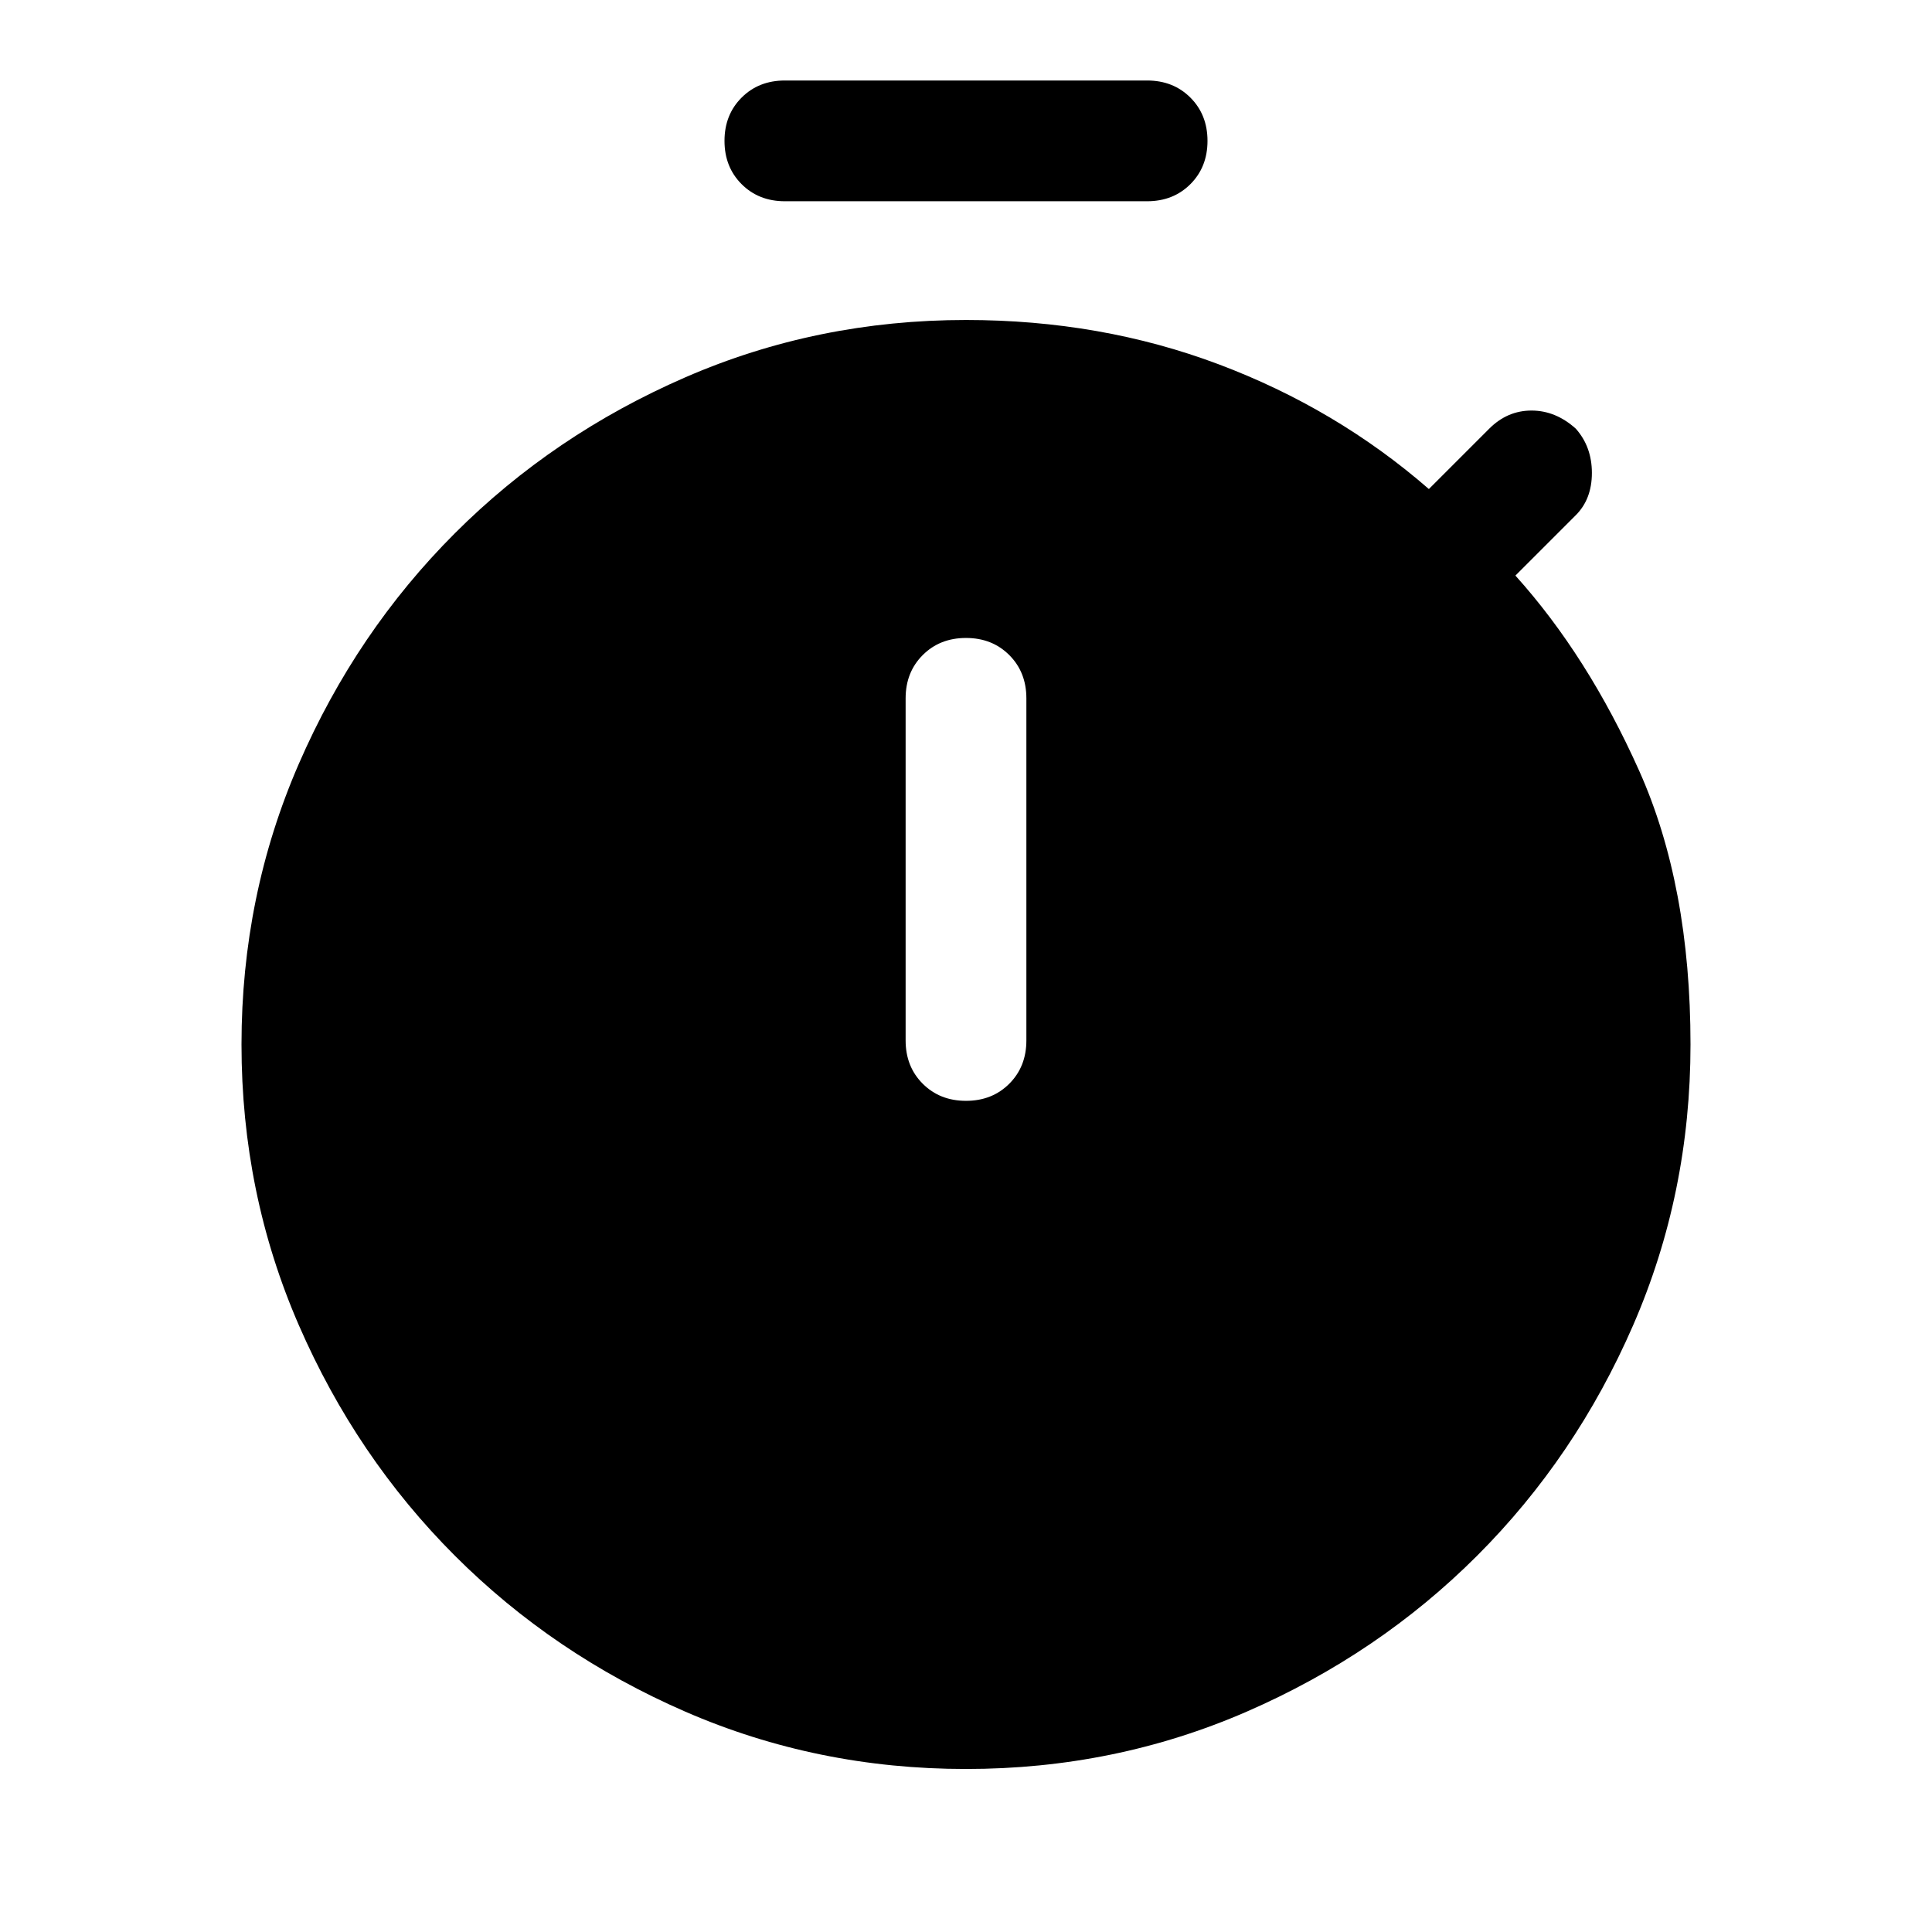
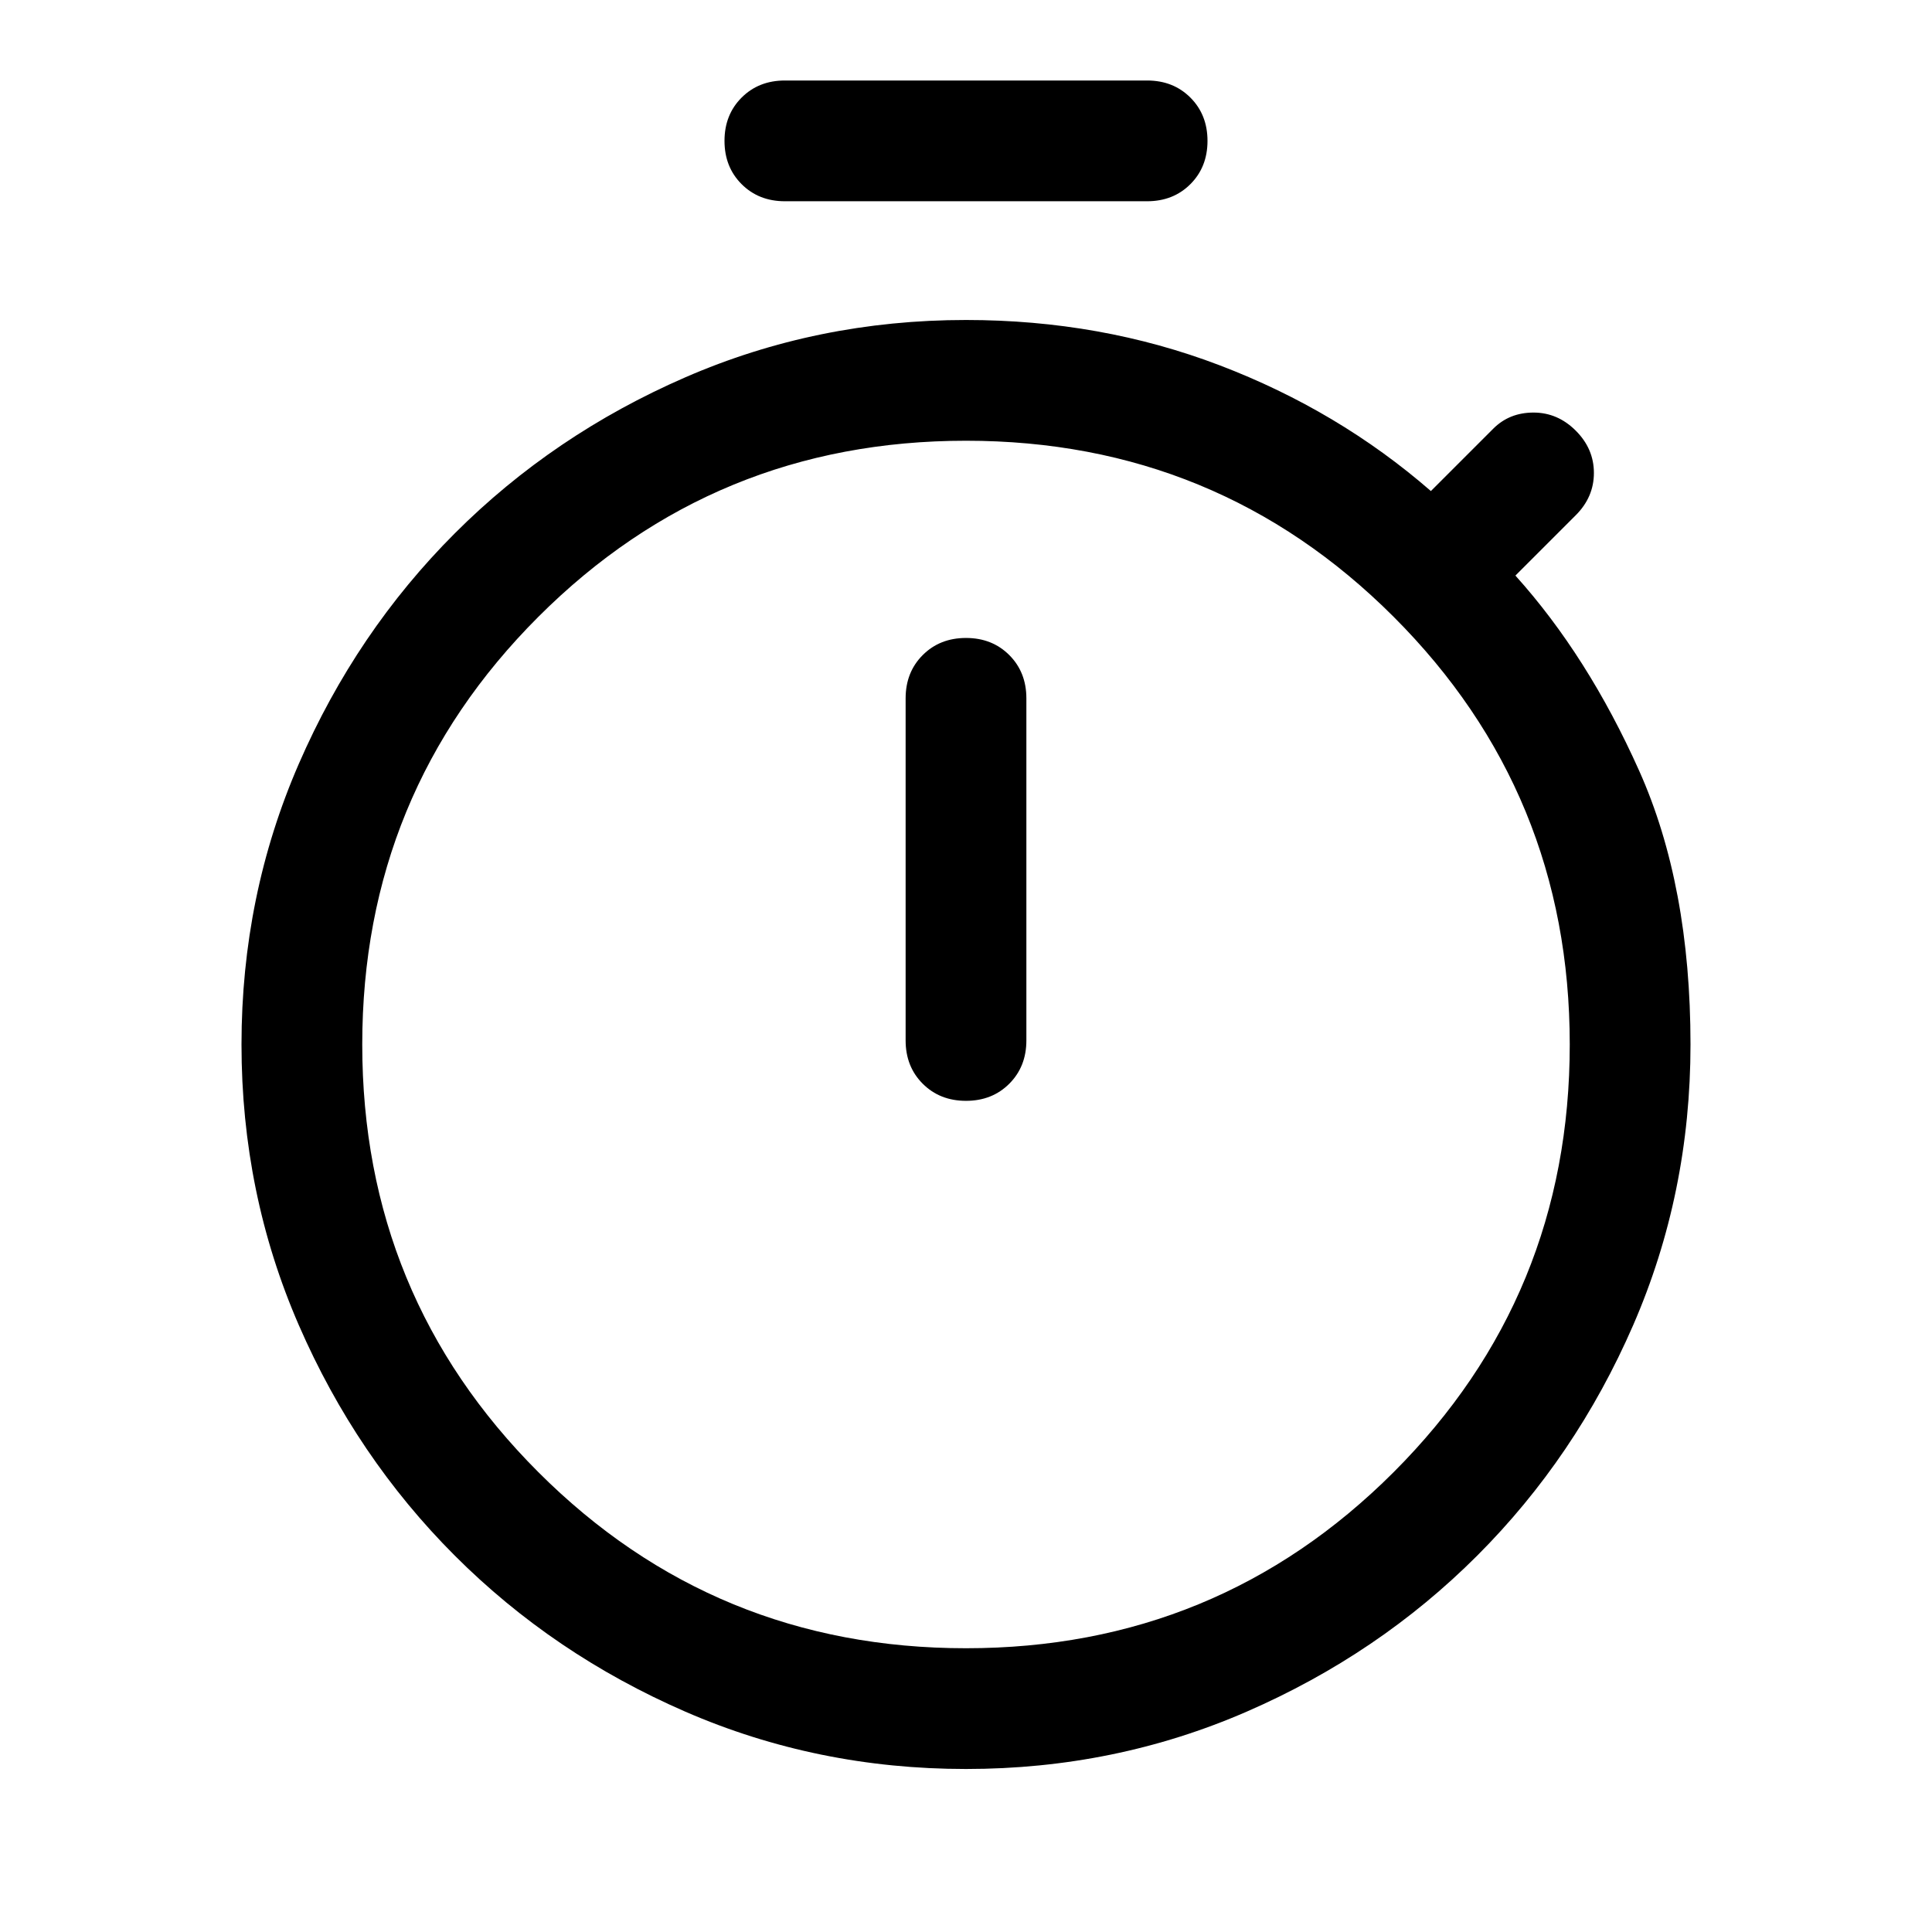
<svg xmlns="http://www.w3.org/2000/svg" viewBox="0 0 48 48">
-   <path d="M19.5 5q-.65 0-1.075-.425Q18 4.15 18 3.5q0-.65.425-1.075Q18.85 2 19.5 2h9q.65 0 1.075.425Q30 2.85 30 3.5q0 .65-.425 1.075Q29.15 5 28.5 5ZM24 27.35q.65 0 1.075-.425.425-.425.425-1.075v-8.5q0-.65-.425-1.075-.425-.425-1.075-.425-.65 0-1.075.425-.425.425-.425 1.075v8.5q0 .65.425 1.075.425.425 1.075.425Zm0 16.6q-3.7 0-6.975-1.425Q13.75 41.1 11.3 38.65q-2.45-2.45-3.875-5.725Q6 29.65 6 25.95q0-3.7 1.425-6.975Q8.85 15.7 11.3 13.25q2.45-2.45 5.725-3.875Q20.3 7.95 24 7.95q3.35 0 6.275 1.1 2.925 1.1 5.225 3.1l1.5-1.5q.45-.45 1.05-.45.6 0 1.1.45.4.45.4 1.1 0 .65-.4 1.05l-1.5 1.5q1.8 2 3.075 4.85Q42 22 42 25.95q0 3.7-1.425 6.975Q39.15 36.2 36.7 38.65q-2.45 2.45-5.725 3.875Q27.7 43.95 24 43.95Z" />
+   <path d="M19.5 5q-.65 0-1.075-.425Q18 4.15 18 3.5q0-.65.425-1.075Q18.85 2 19.5 2h9q.65 0 1.075.425Q30 2.85 30 3.5q0 .65-.425 1.075Q29.15 5 28.5 5ZM24 27.35q.65 0 1.075-.425.425-.425.425-1.075v-8.5q0-.65-.425-1.075-.425-.425-1.075-.425-.65 0-1.075.425-.425.425-.425 1.075v8.5q0 .65.425 1.075.425.425 1.075.425Zm0 16.6q-3.7 0-6.975-1.425Q13.75 41.1 11.3 38.65q-2.45-2.45-3.875-5.725Q6 29.65 6 25.95q0-3.7 1.425-6.975Q8.85 15.7 11.3 13.25q2.45-2.45 5.725-3.875Q20.3 7.95 24 7.95q3.35 0 6.3 1.125 2.95 1.125 5.25 3.125l1.55-1.55q.4-.4 1-.4t1.05.45q.45.45.45 1.05 0 .6-.45 1.05l-1.5 1.5q1.8 2 3.075 4.85Q42 22 42 25.95q0 3.7-1.425 6.975Q39.15 36.2 36.7 38.65q-2.45 2.45-5.725 3.875Q27.7 43.95 24 43.95Zm0-3q6.25 0 10.625-4.375T39 25.95q0-6.25-4.375-10.625T24 10.95q-6.25 0-10.625 4.375T9 25.95q0 6.25 4.375 10.625T24 40.95ZM24 26Z" />
</svg>
